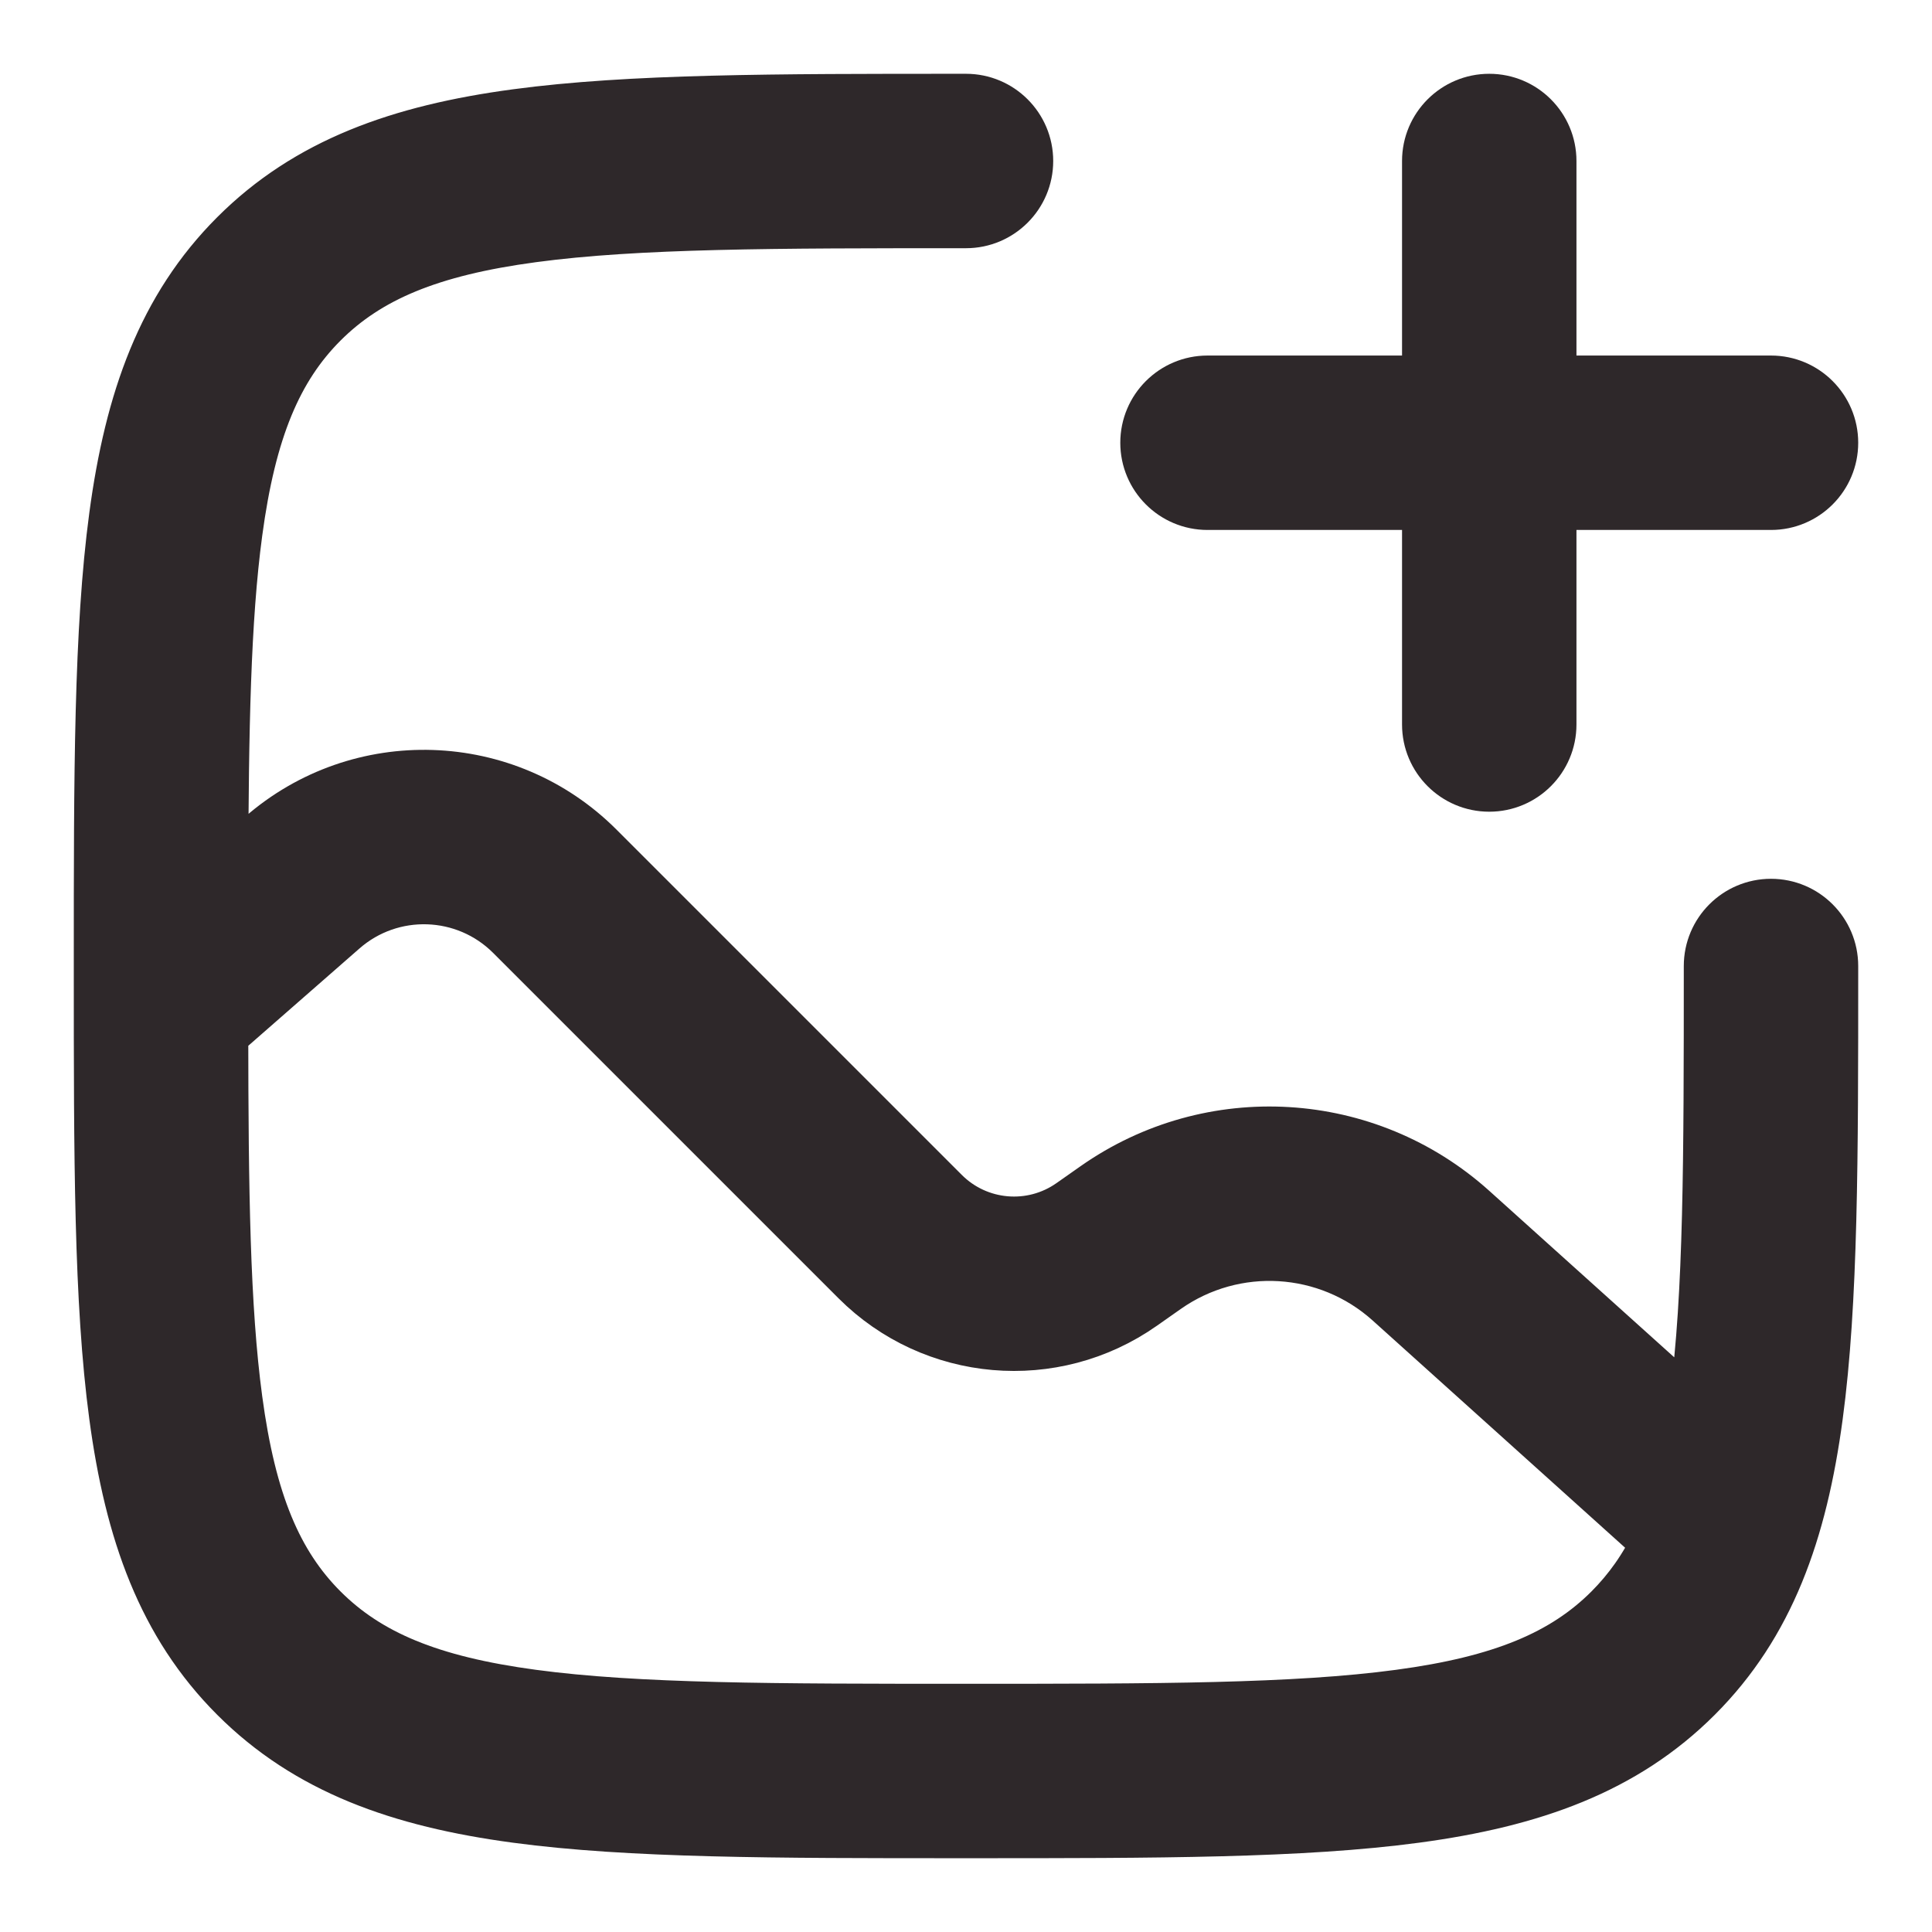
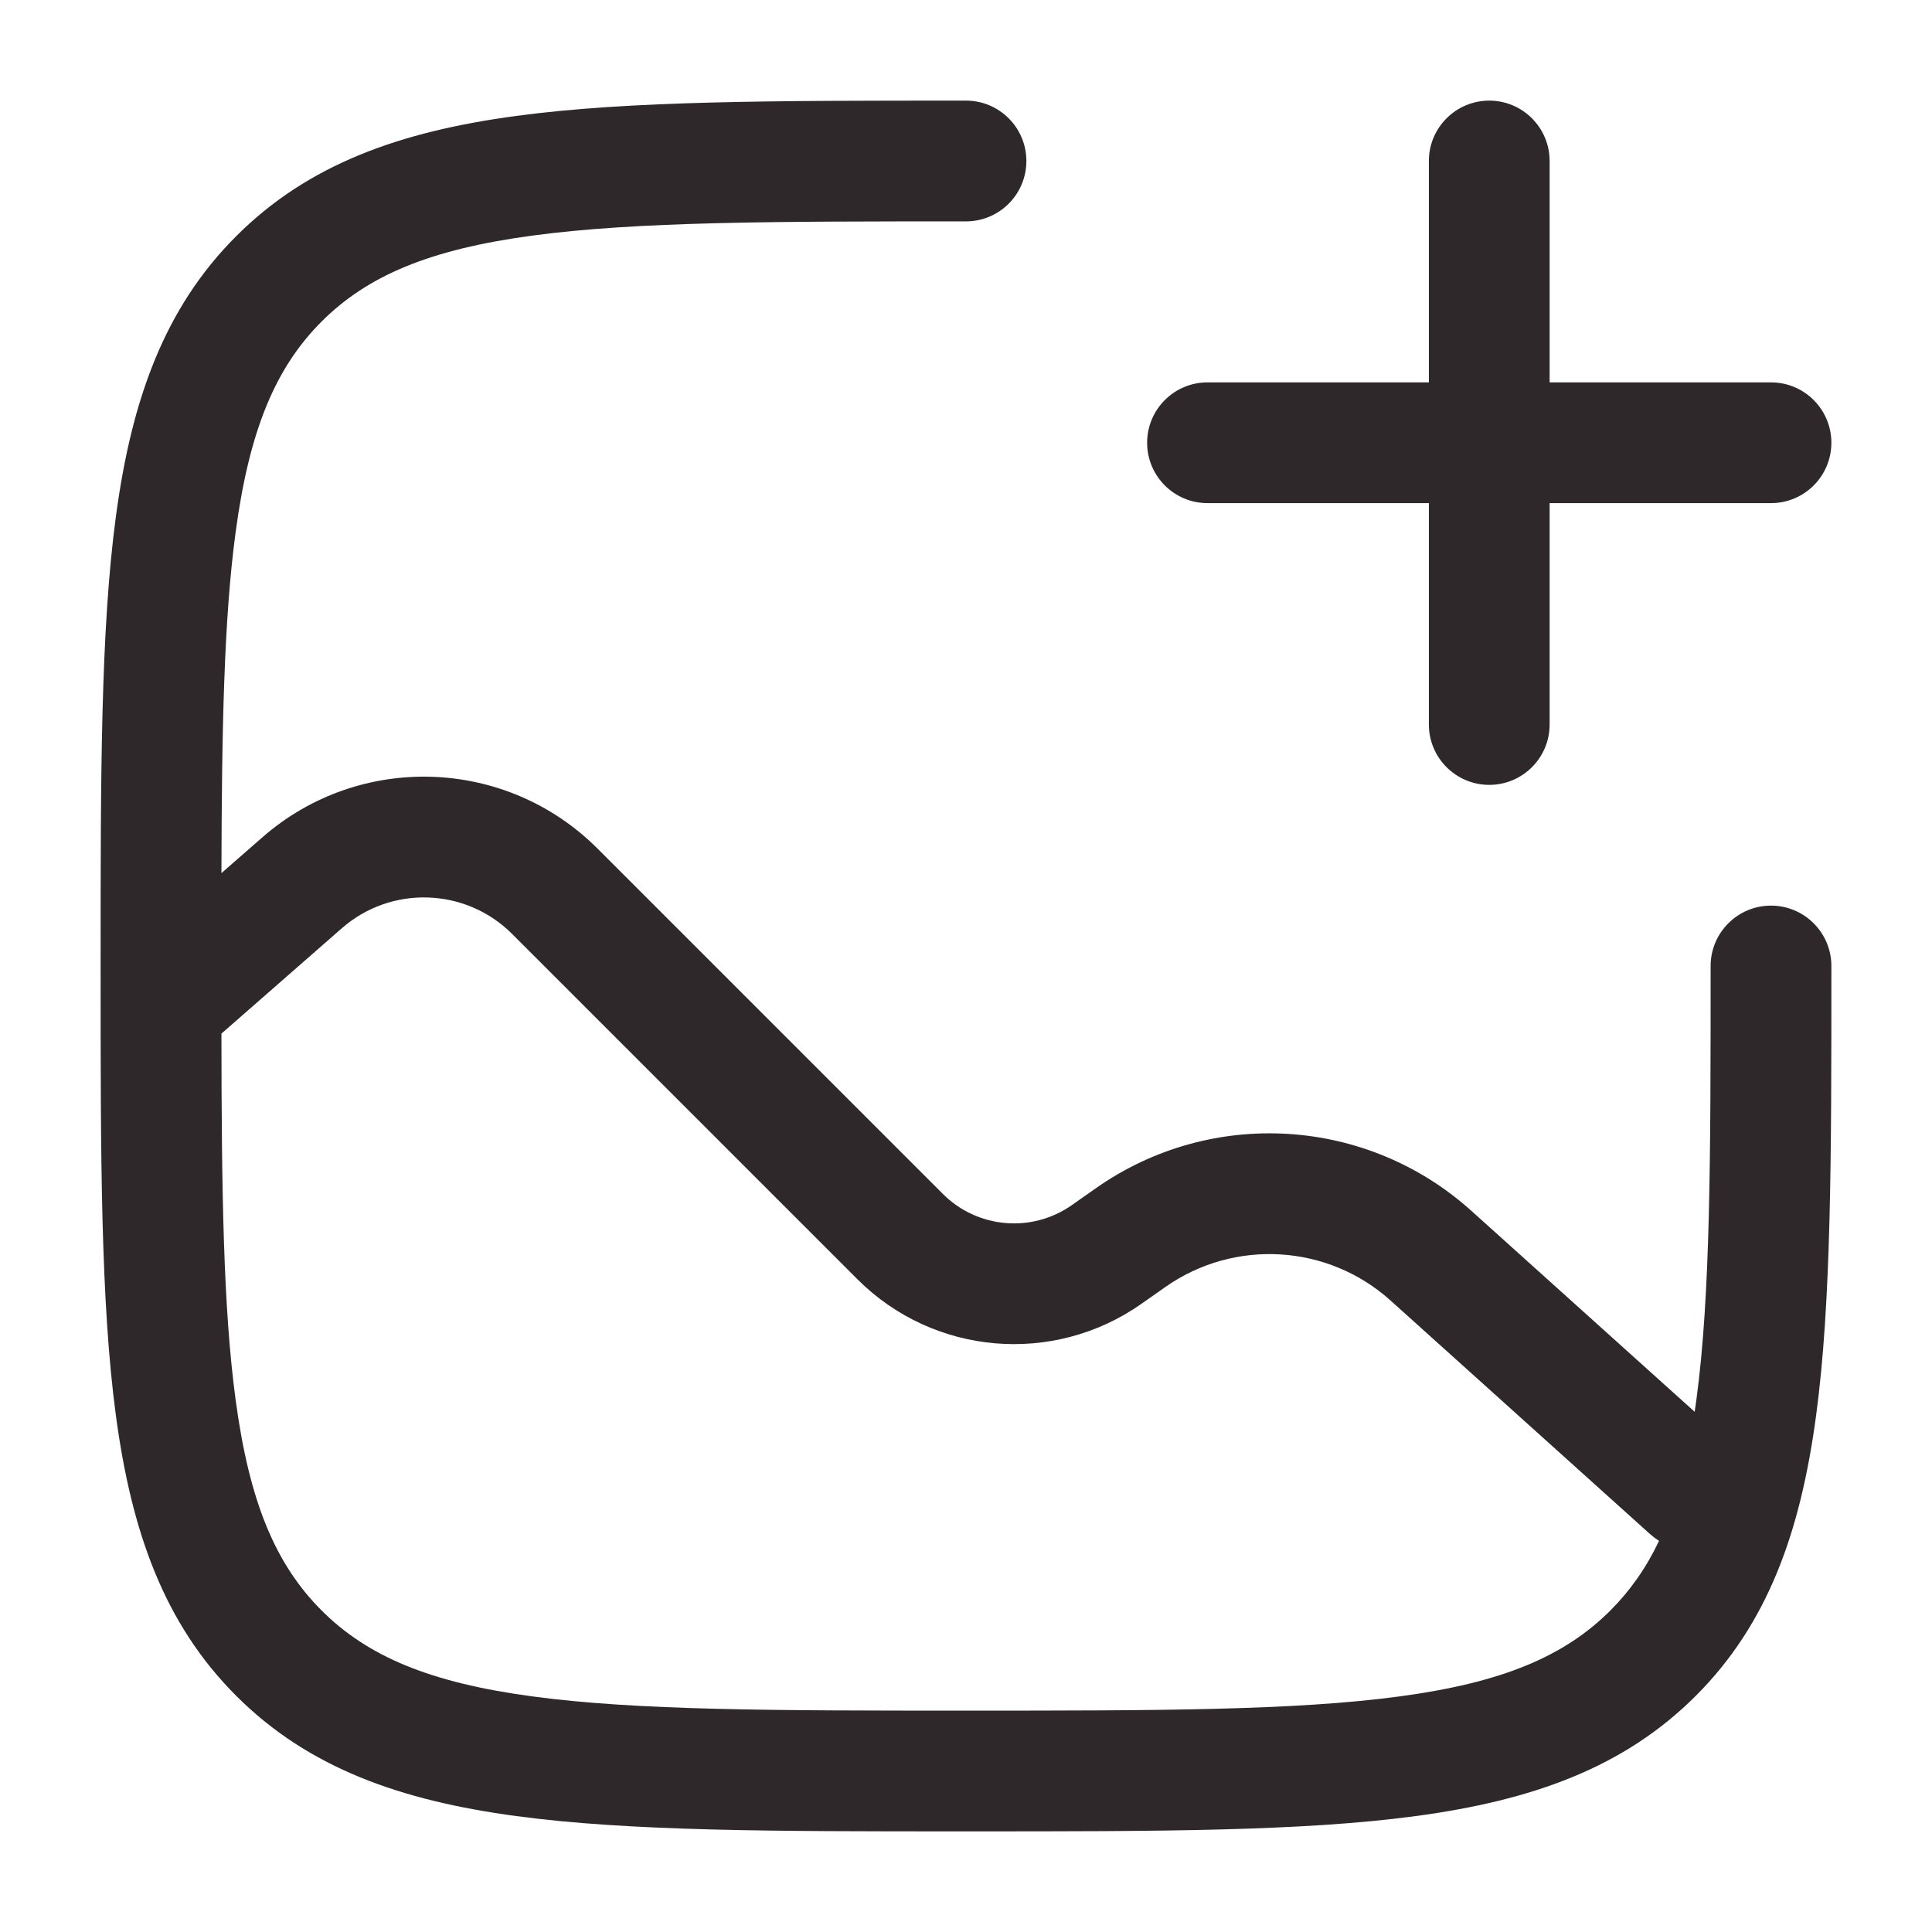
- <svg xmlns="http://www.w3.org/2000/svg" width="24" height="24" viewBox="0 0 36 36" stroke="#2E282A">
+ <svg xmlns="http://www.w3.org/2000/svg" width="24" height="24" viewBox="0 0 36 36">
  <path fill-rule="evenodd" clip-rule="evenodd" d="M27.75 1.875C28.371 1.875 28.875 2.379 28.875 3V7.125H33C33.621 7.125 34.125 7.629 34.125 8.25C34.125 8.871 33.621 9.375 33 9.375H28.875V13.5C28.875 14.121 28.371 14.625 27.75 14.625C27.129 14.625 26.625 14.121 26.625 13.5V9.375H22.5C21.879 9.375 21.375 8.871 21.375 8.25C21.375 7.629 21.879 7.125 22.5 7.125H26.625V3C26.625 2.379 27.129 1.875 27.75 1.875Z" fill="#2E282A" />
  <path fill-rule="evenodd" clip-rule="evenodd" d="M18 1.875L17.914 1.875C14.451 1.875 11.738 1.875 9.621 2.16C7.453 2.451 5.743 3.059 4.401 4.401C3.059 5.743 2.451 7.453 2.16 9.621C1.875 11.738 1.875 14.451 1.875 17.914V18.086C1.875 21.549 1.875 24.262 2.16 26.379C2.451 28.547 3.059 30.257 4.401 31.599C5.743 32.941 7.453 33.549 9.621 33.84C11.738 34.125 14.451 34.125 17.914 34.125H18.086C21.549 34.125 24.262 34.125 26.379 33.84C28.547 33.549 30.257 32.941 31.599 31.599C32.941 30.257 33.549 28.547 33.84 26.379C34.125 24.262 34.125 21.549 34.125 18.086V18C34.125 17.379 33.621 16.875 33 16.875C32.379 16.875 31.875 17.379 31.875 18C31.875 21.567 31.873 24.13 31.61 26.08C31.6 26.157 31.589 26.232 31.578 26.307L27.417 22.562C25.468 20.808 22.566 20.633 20.42 22.141L19.973 22.455C19.227 22.979 18.213 22.891 17.569 22.247L11.134 15.812C9.431 14.109 6.699 14.018 4.887 15.604L4.126 16.269C4.133 13.581 4.172 11.54 4.39 9.92C4.647 8.003 5.138 6.847 5.992 5.992C6.847 5.138 8.003 4.647 9.92 4.39C11.87 4.127 14.433 4.125 18 4.125C18.621 4.125 19.125 3.621 19.125 3C19.125 2.379 18.621 1.875 18 1.875ZM4.39 26.08C4.647 27.997 5.138 29.153 5.992 30.008C6.847 30.862 8.003 31.353 9.92 31.61C11.87 31.873 14.433 31.875 18 31.875C21.567 31.875 24.13 31.873 26.08 31.61C27.997 31.353 29.153 30.862 30.008 30.008C30.373 29.642 30.672 29.222 30.914 28.711C30.856 28.675 30.8 28.633 30.747 28.586L25.912 24.234C24.743 23.182 23.001 23.077 21.714 23.982L21.267 24.296C19.626 25.448 17.395 25.255 15.978 23.838L9.543 17.403C8.678 16.538 7.289 16.491 6.368 17.298L4.126 19.26C4.129 22.183 4.159 24.367 4.39 26.08Z" fill="#2E282A" />
</svg>
